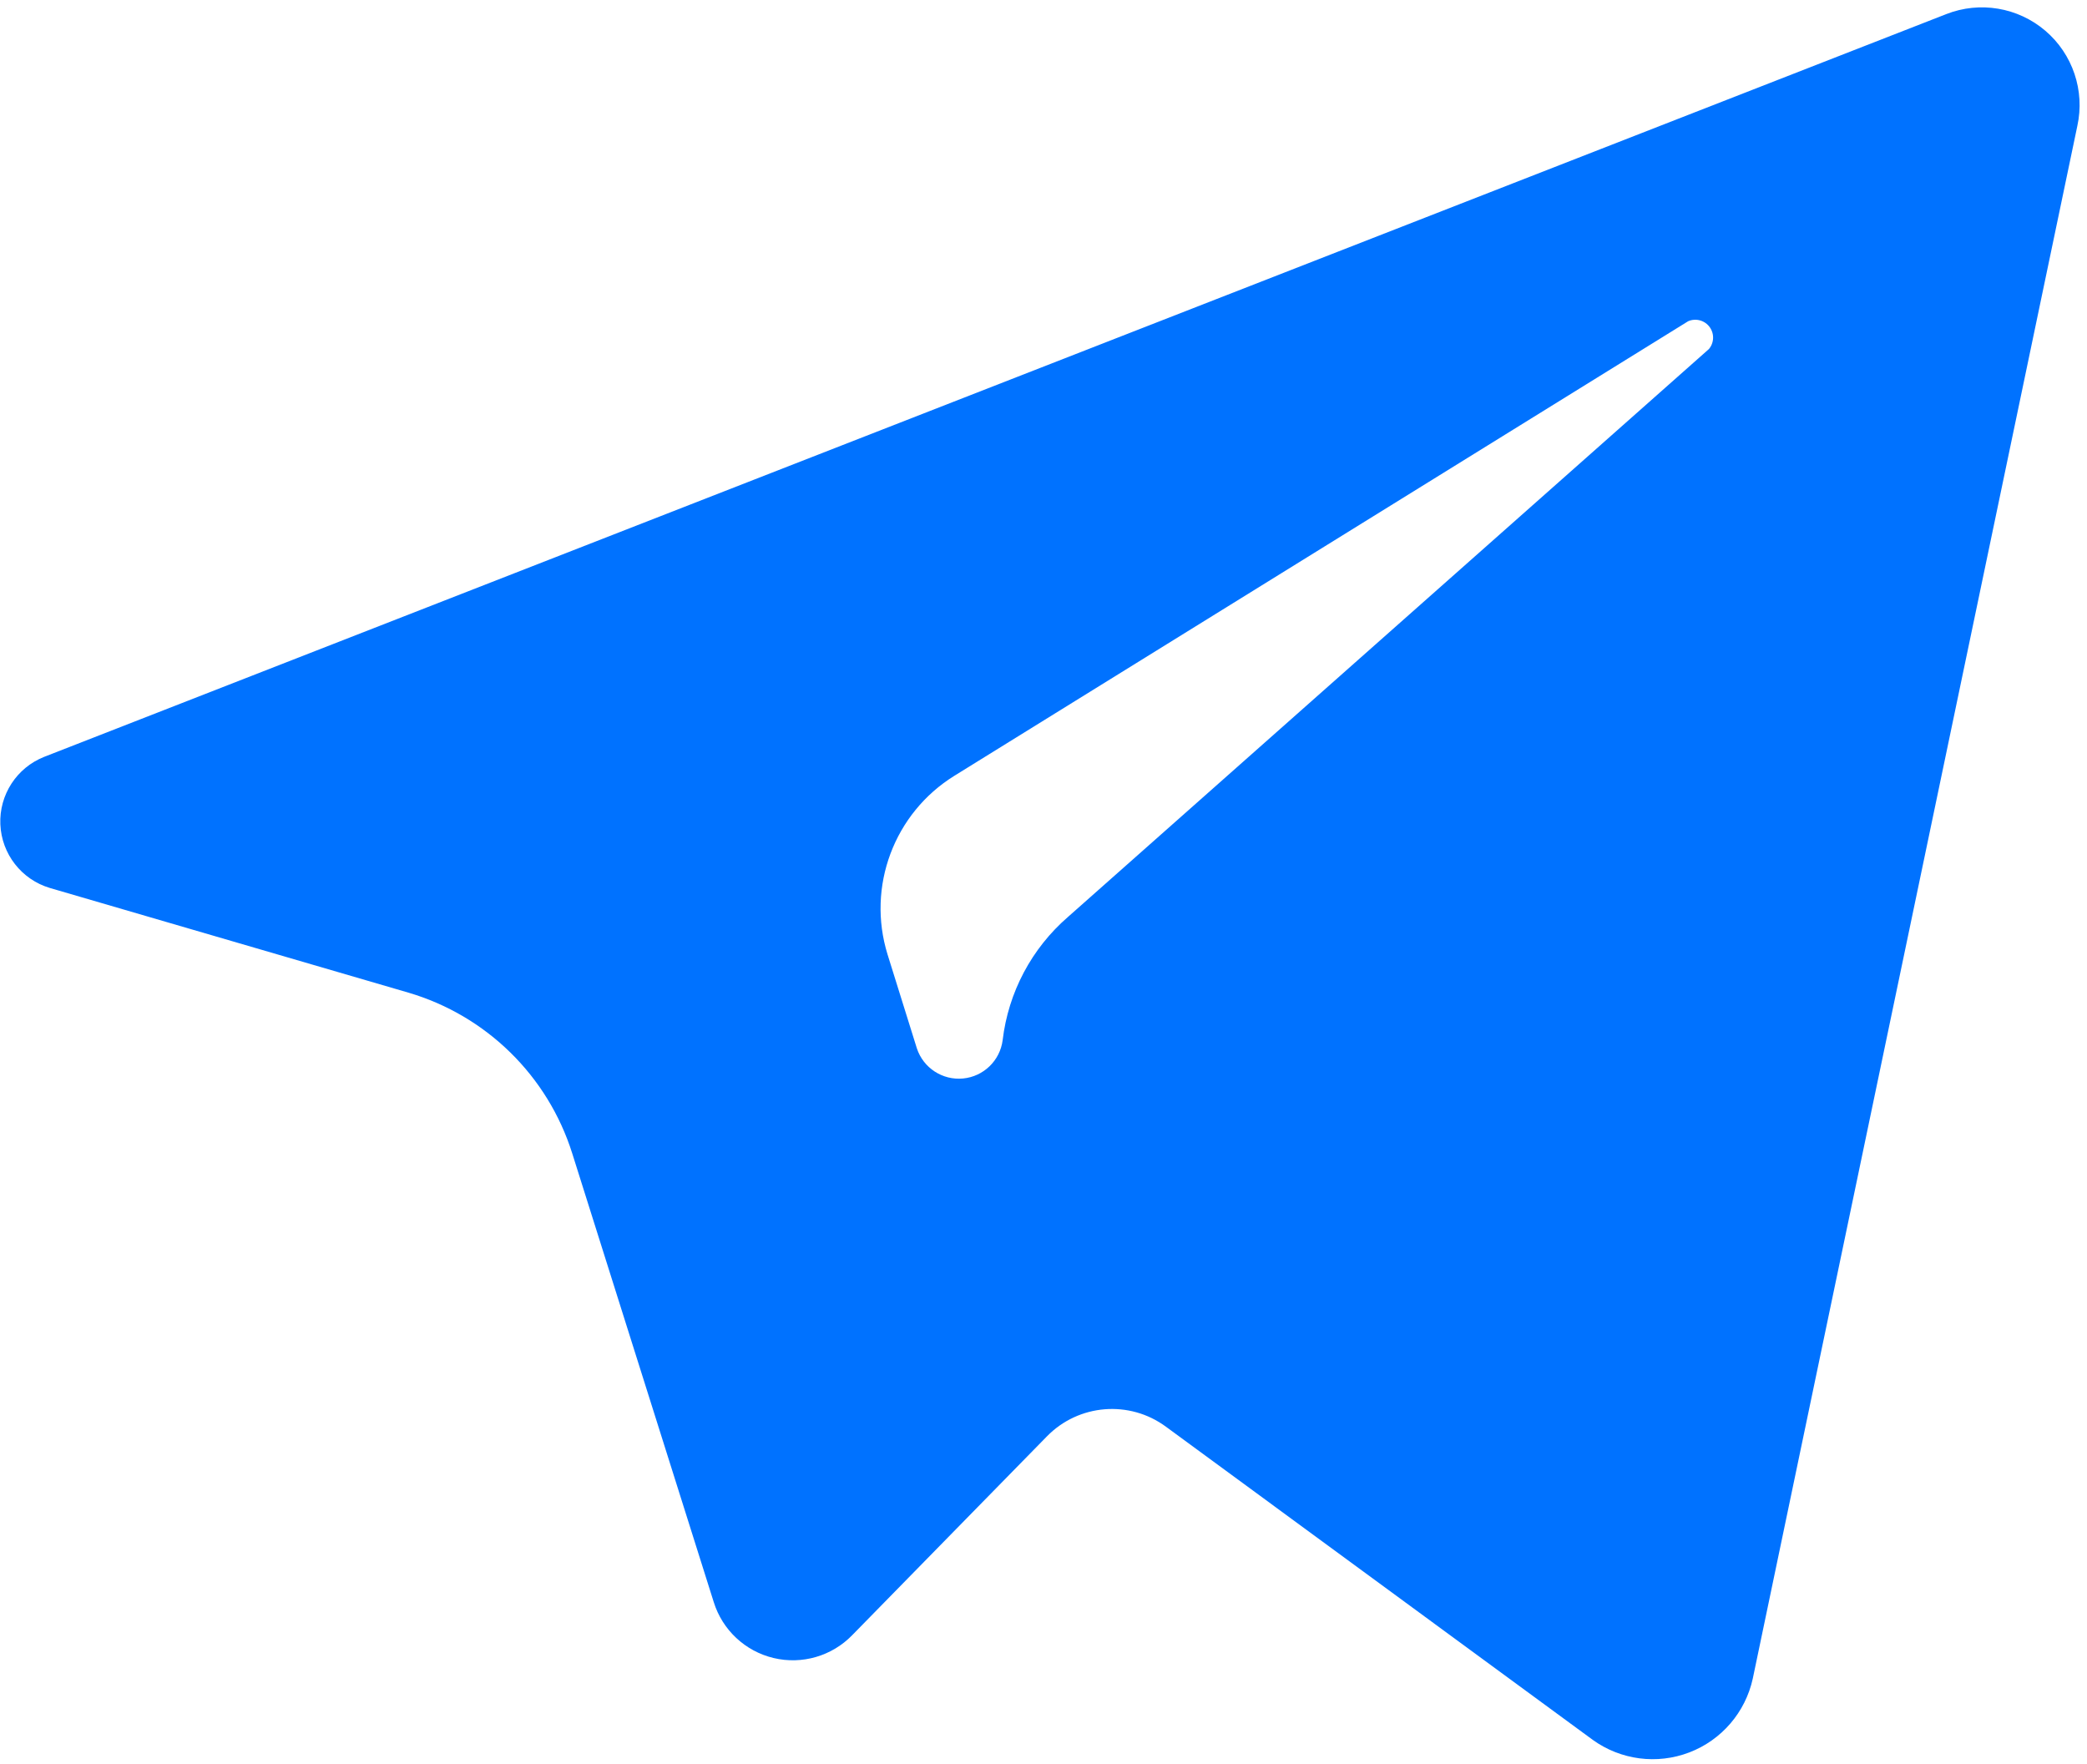
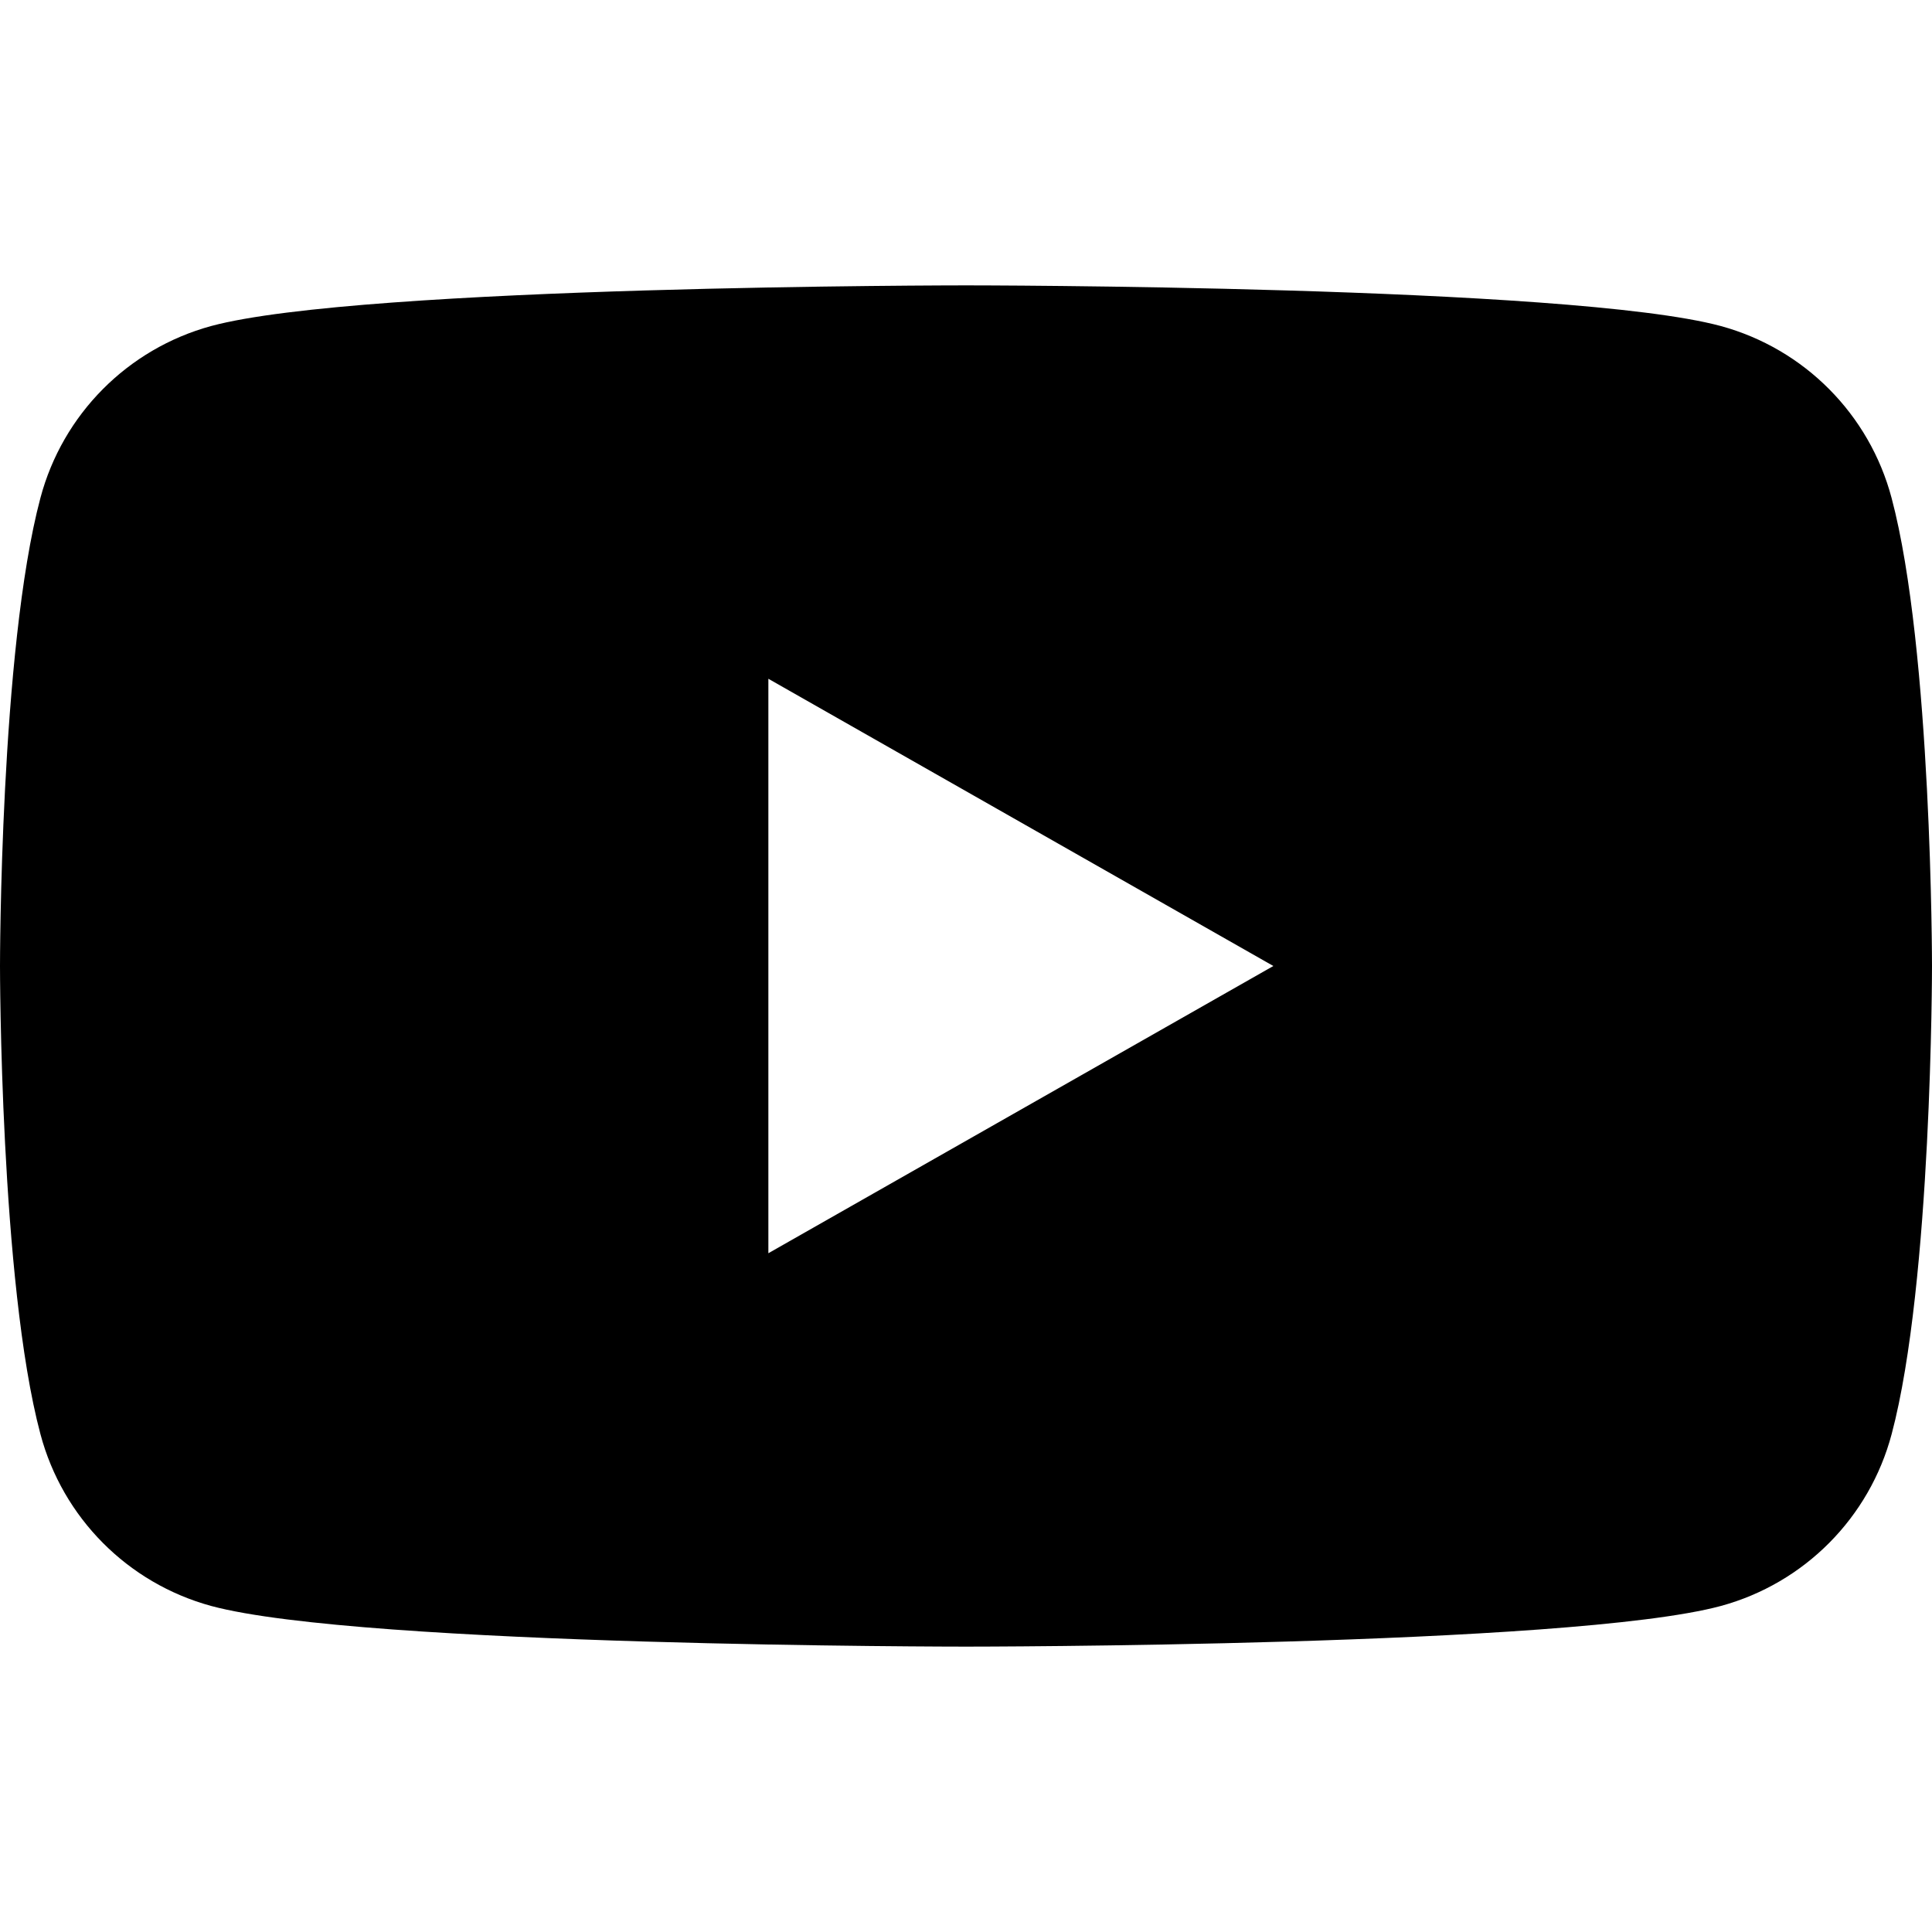
- <svg xmlns="http://www.w3.org/2000/svg" height="47.5" preserveAspectRatio="xMidYMid meet" version="1.0" viewBox="4.0 7.8 56.2 47.5" width="56.2" zoomAndPan="magnify">
-   <g id="change1_1">
-     <path d="m56.41 8.18-51.22 20a1.87 1.87 0 0 0 .15 3.53l9.66 2.82a6.57 6.57 0 0 1 4.41 4.33l3.81 12.08a2.23 2.23 0 0 0 3.73.89l5.24-5.35a2.45 2.45 0 0 1 3.21-.26l11.49 8.43a2.76 2.76 0 0 0 4.31-1.65l8.74-41.81a2.63 2.63 0 0 0 -3.53-3.01zm-6.37 9-17.28 15.31a5.2 5.2 0 0 0 -1.76 3.32 1.19 1.19 0 0 1 -2.31.22l-.79-2.53a4.2 4.2 0 0 1 1.8-4.81l19.76-12.24a.48.48 0 0 1 .54.77z" fill="#0072ff" />
-   </g>
+ <svg xmlns="http://www.w3.org/2000/svg" role="img" viewBox="0 0 24 24">
+   <path d="M23.498 6.186a3.016 3.016 0 0 0-2.122-2.136C19.505 3.545 12 3.545 12 3.545s-7.505 0-9.377.505A3.017 3.017 0 0 0 .502 6.186C0 8.07 0 12 0 12s0 3.93.502 5.814a3.016 3.016 0 0 0 2.122 2.136c1.871.505 9.376.505 9.376.505s7.505 0 9.377-.505a3.015 3.015 0 0 0 2.122-2.136C24 15.93 24 12 24 12s0-3.93-.502-5.814zM9.545 15.568V8.432L15.818 12l-6.273 3.568z" />
</svg>
